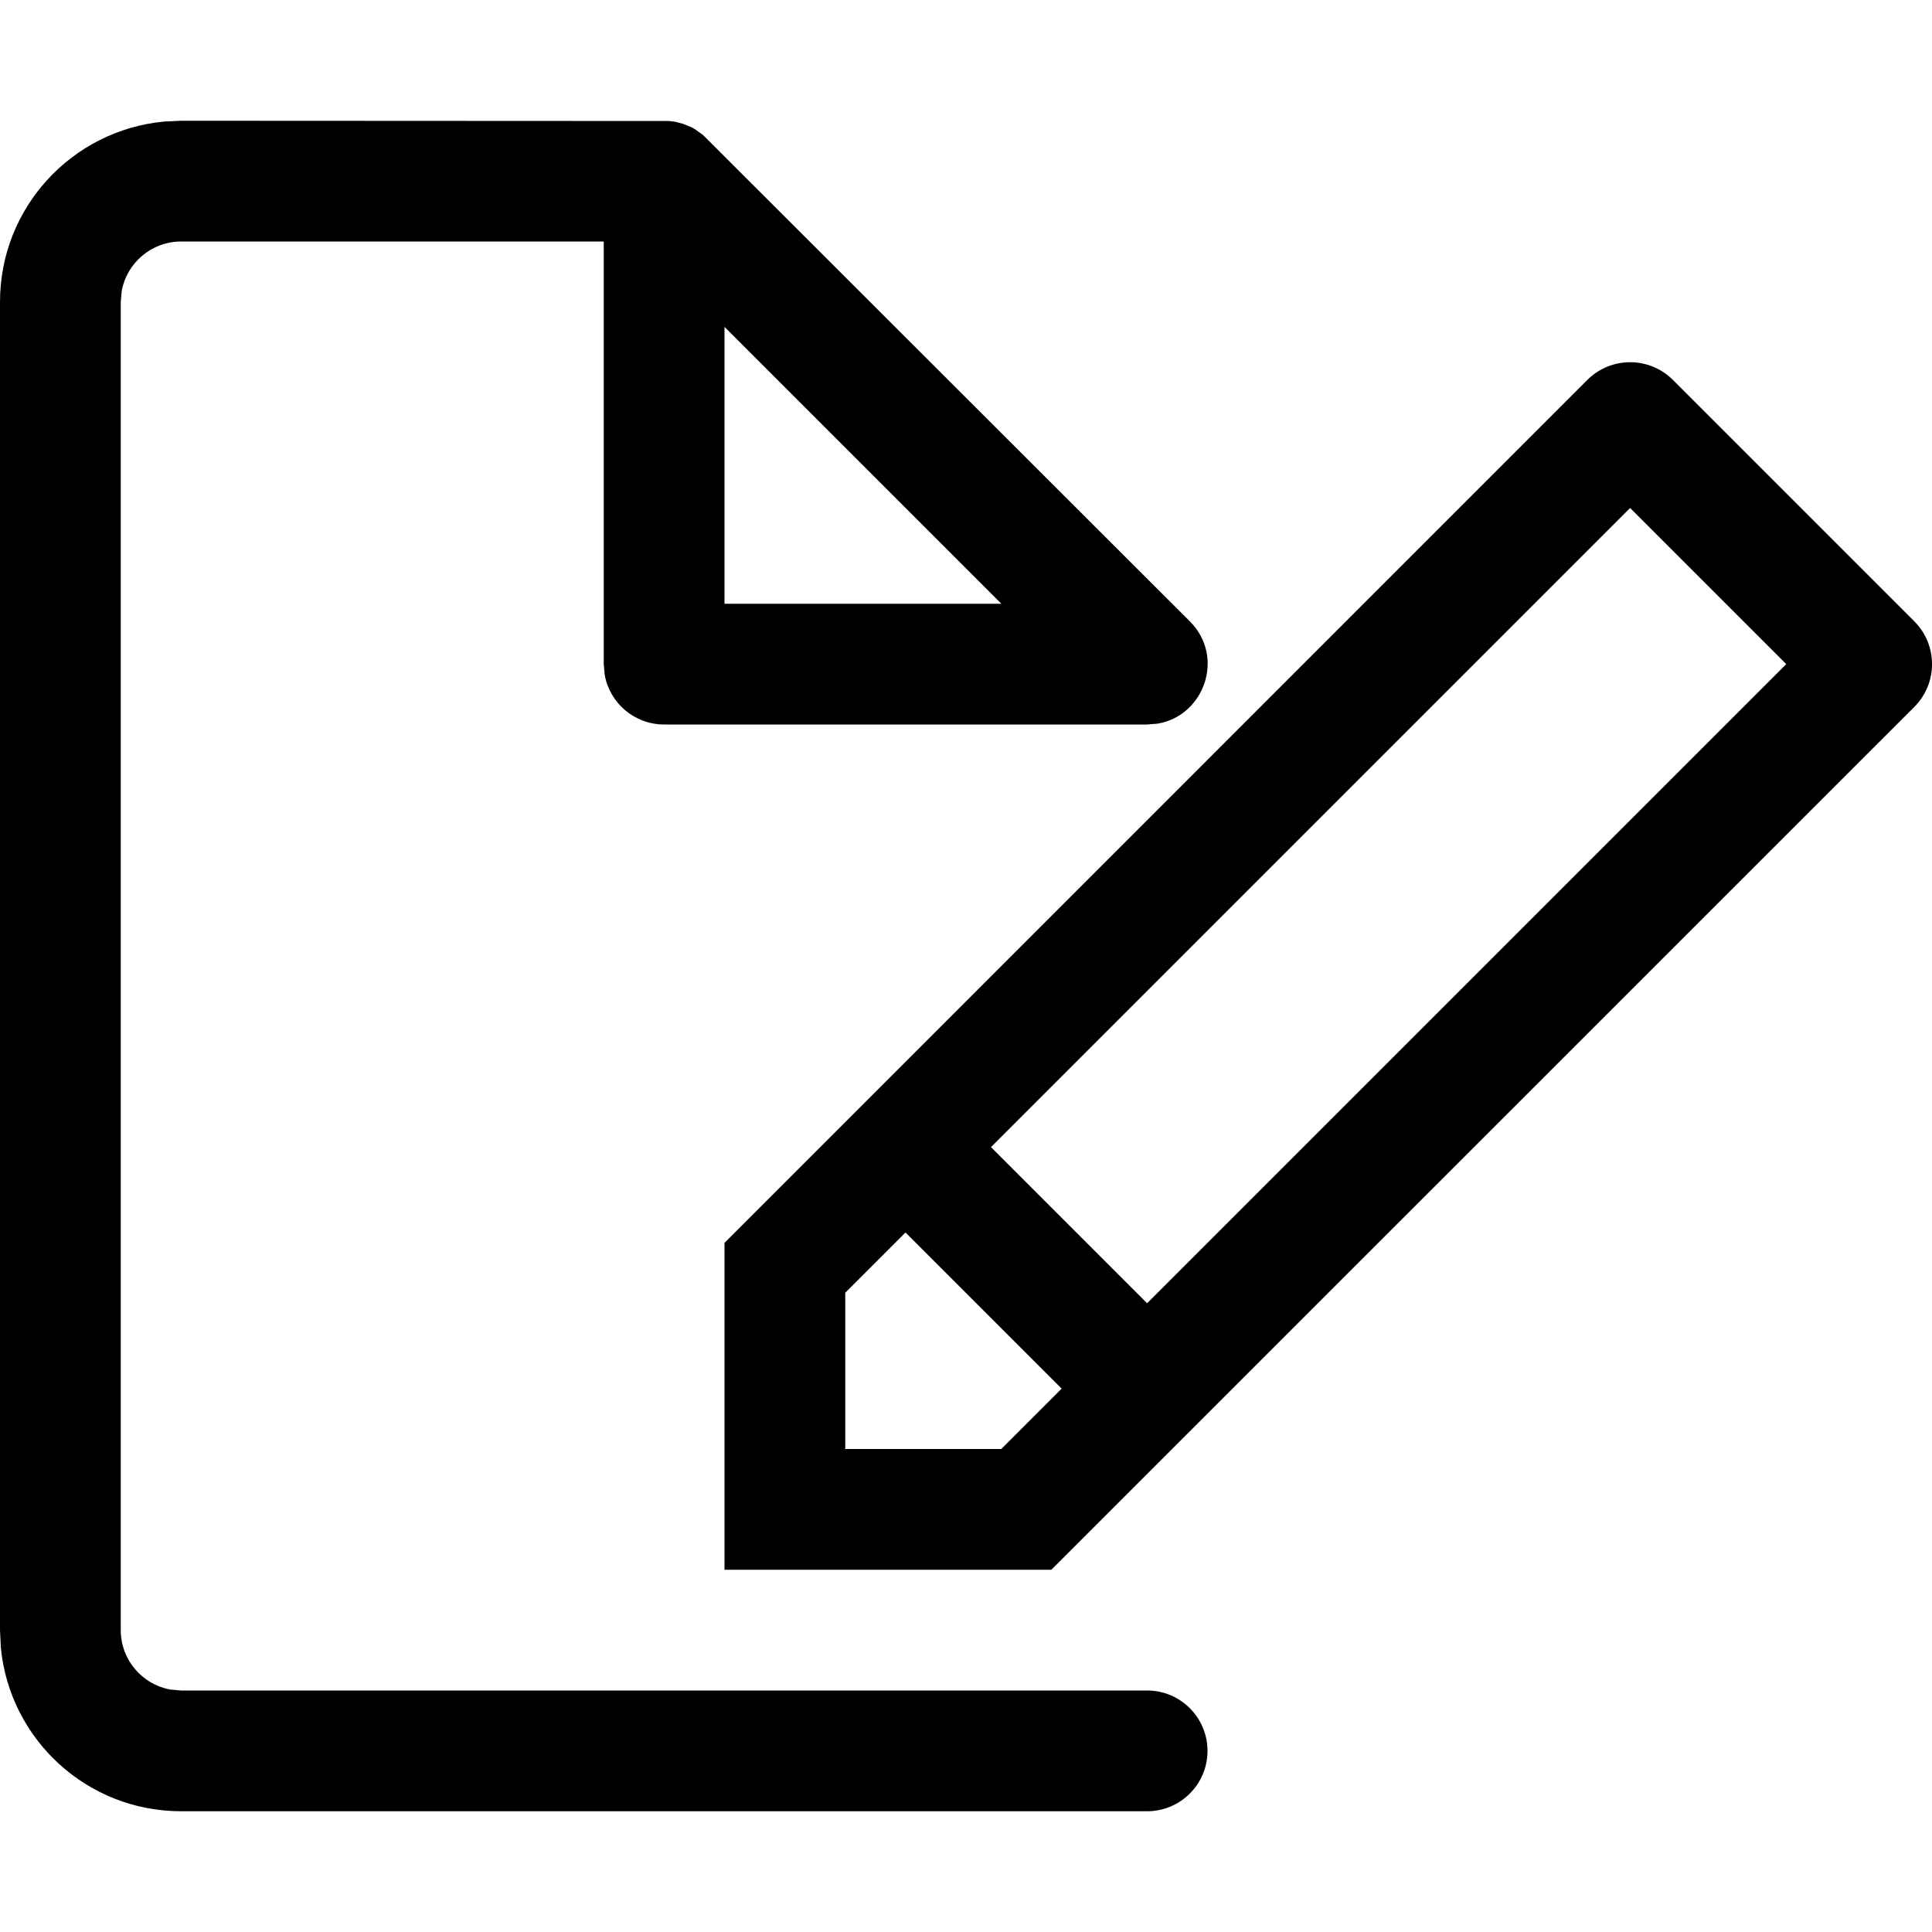
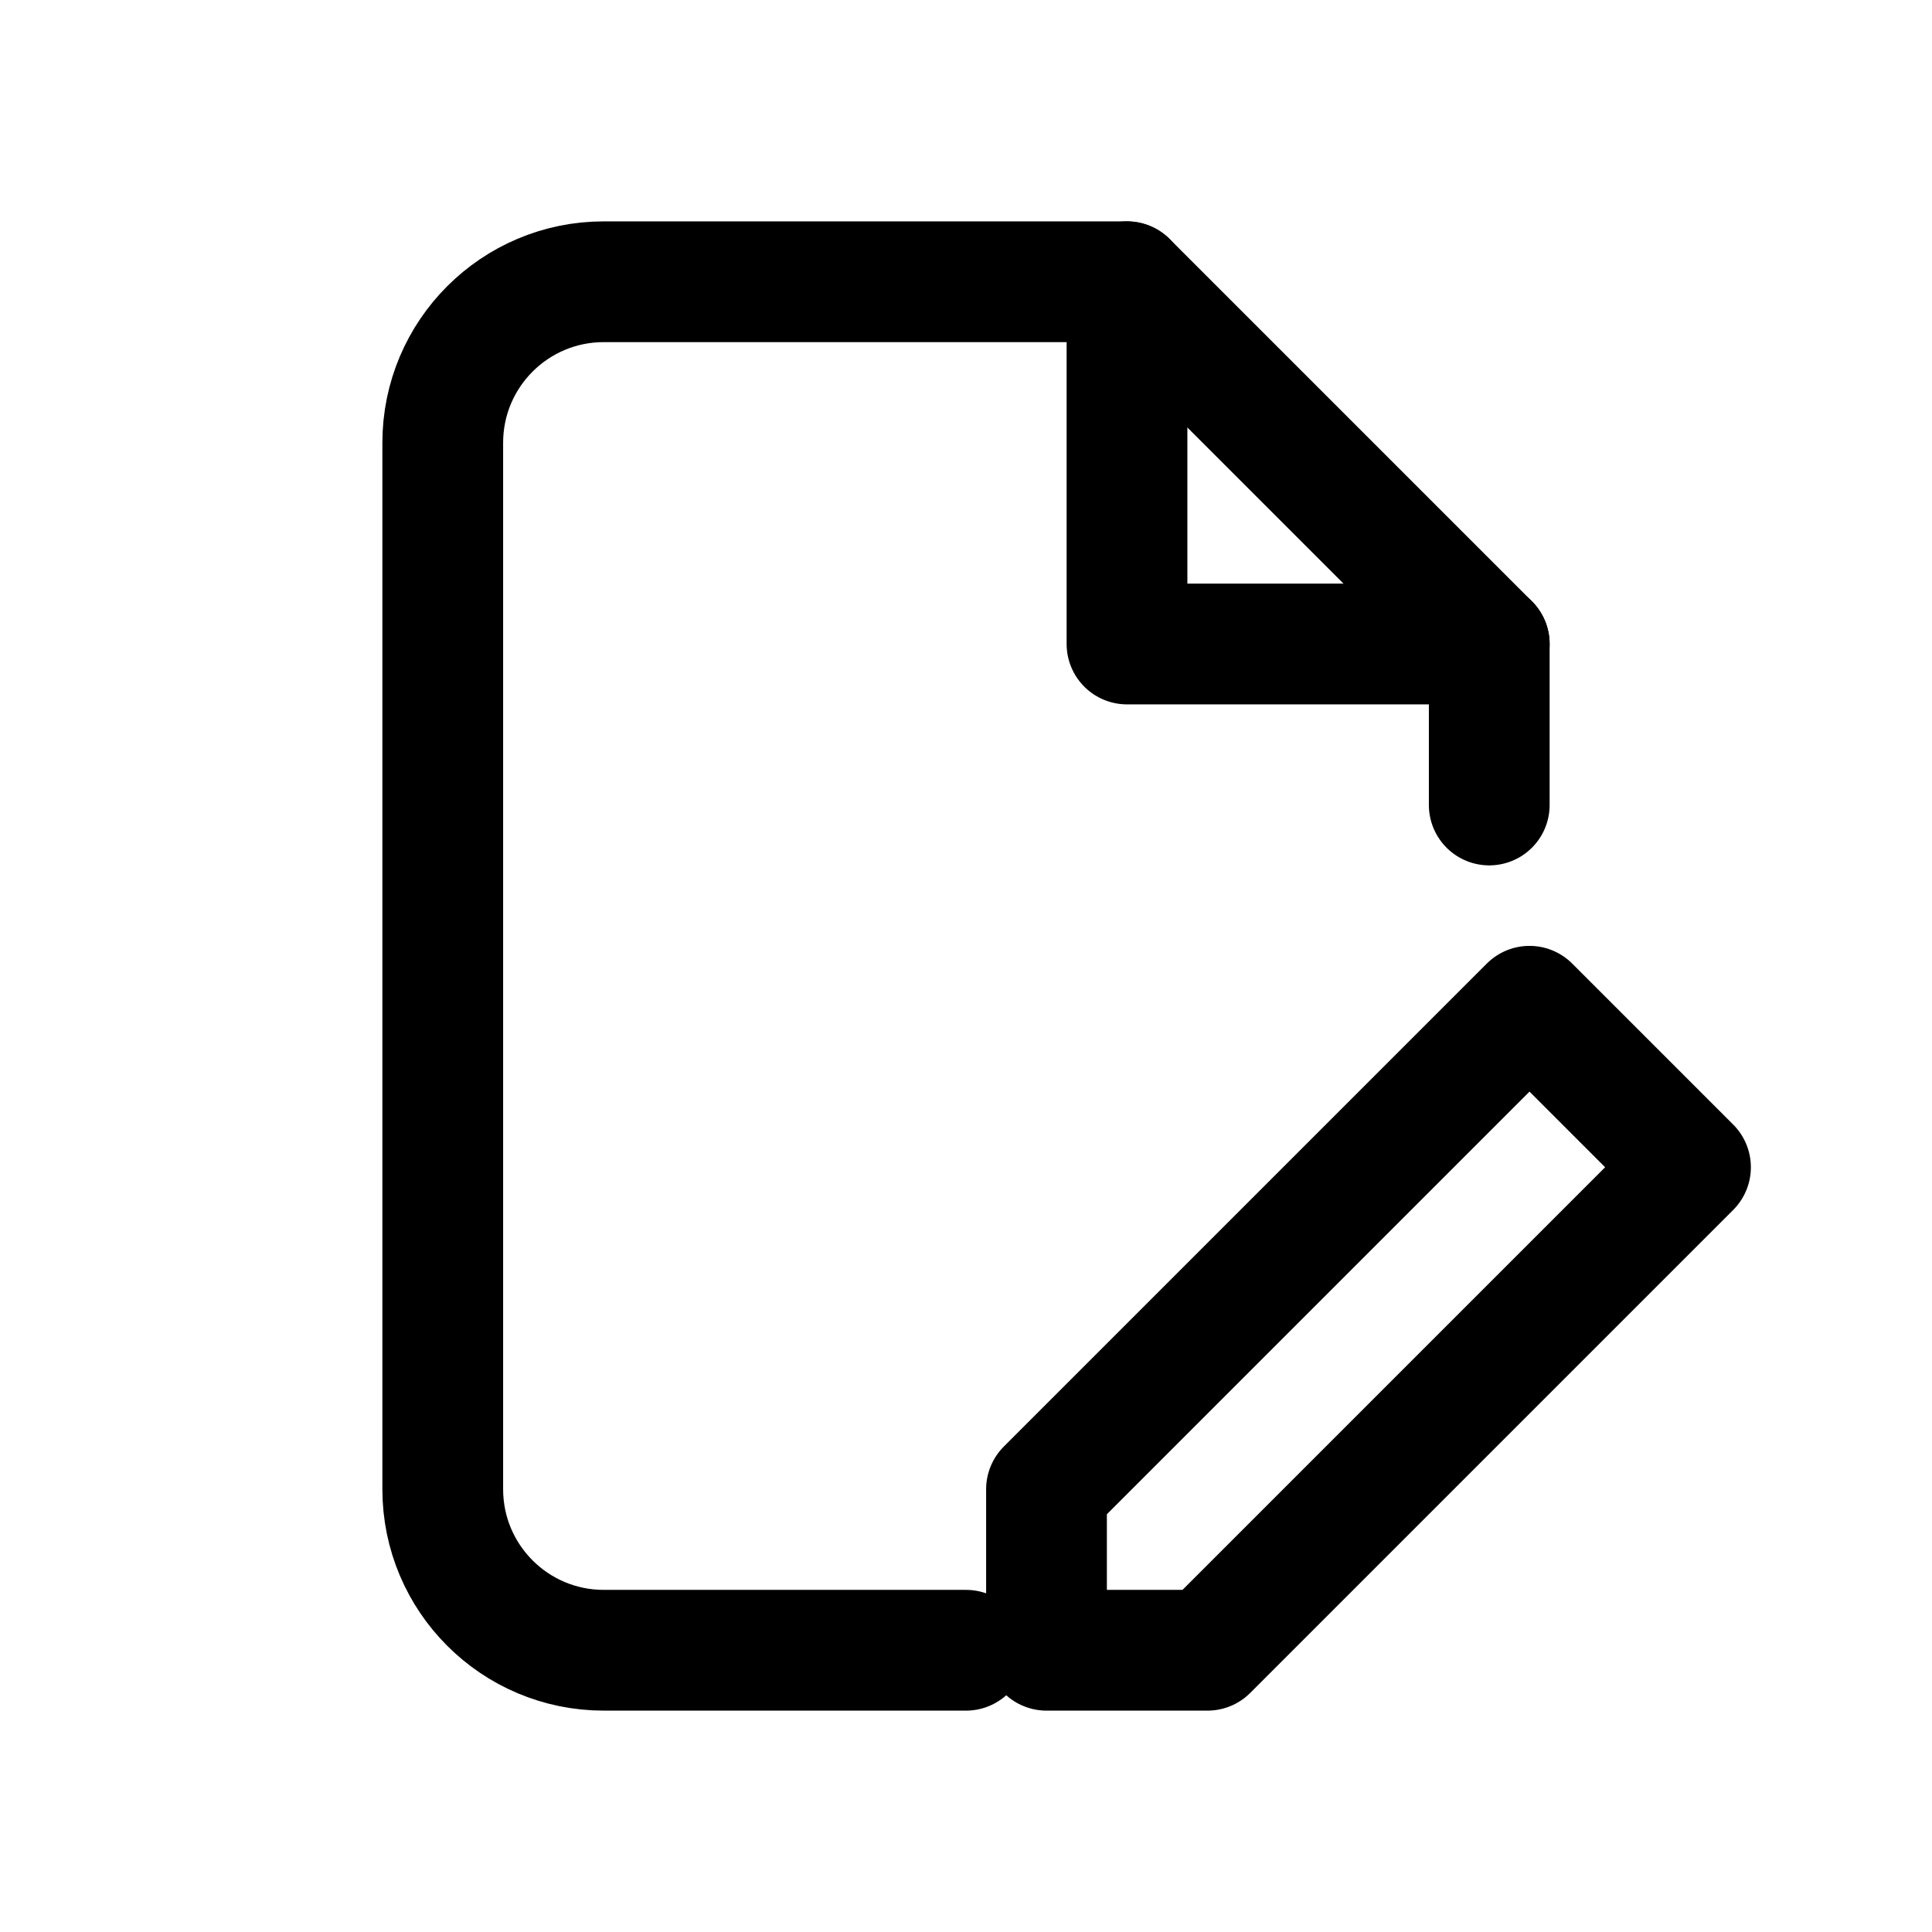
- <svg xmlns="http://www.w3.org/2000/svg" id="icon" viewBox="0 0 16 16" fill="none">
-   <path d="M13.854 3.146C13.658 2.951 13.342 2.951 13.146 3.146L6 10.293V13H8.707L15.854 5.854C16.049 5.658 16.049 5.342 15.854 5.146L13.854 3.146ZM13.5 4.207L14.793 5.5L9.5 10.793L8.207 9.5L13.5 4.207ZM7.499 10.207L7 10.706V12H8.292L8.792 11.5L7.499 10.207Z" fill-rule="evenodd" clip-rule="evenodd" fill="currentColor" />
-   <path d="M1.5 1L5.54 1.002L5.59 1.008L5.655 1.025L5.727 1.054L5.752 1.068L5.822 1.118L9.854 5.146C10.148 5.44 9.973 5.929 9.586 5.993L9.5 6H5.5C5.255 6 5.05 5.823 5.008 5.59L5 5.5V2H1.5C1.255 2 1.05 2.177 1.008 2.41L1 2.5V13.5C1 13.745 1.177 13.95 1.41 13.992L1.5 14H9.5C9.776 14 10 14.224 10 14.5C10 14.776 9.776 15 9.5 15H1.5C0.72 15 0.08 14.405 0.007 13.645L0 13.5V2.5C0 1.72 0.595 1.08 1.356 1.007L1.5 1ZM6 2.707V5H8.293L6 2.707Z" fill-rule="evenodd" clip-rule="evenodd" fill="currentColor" />
+ <svg xmlns="http://www.w3.org/2000/svg" id="icon" viewBox="0 0 24 24" fill="none" stroke="currentColor" stroke-width="1.5" stroke-linecap="round" stroke-linejoin="round">
+   <path d="M12 20.5H7.5a2 2 0 0 1-2-2v-13a2 2 0 0 1 2-2H14l4.5 4.5v2" />
+   <path d="M14 3.5V8h4.5" />
+   <path d="M19 12.5l2 2-6 6h-2v-2z" />
</svg>
